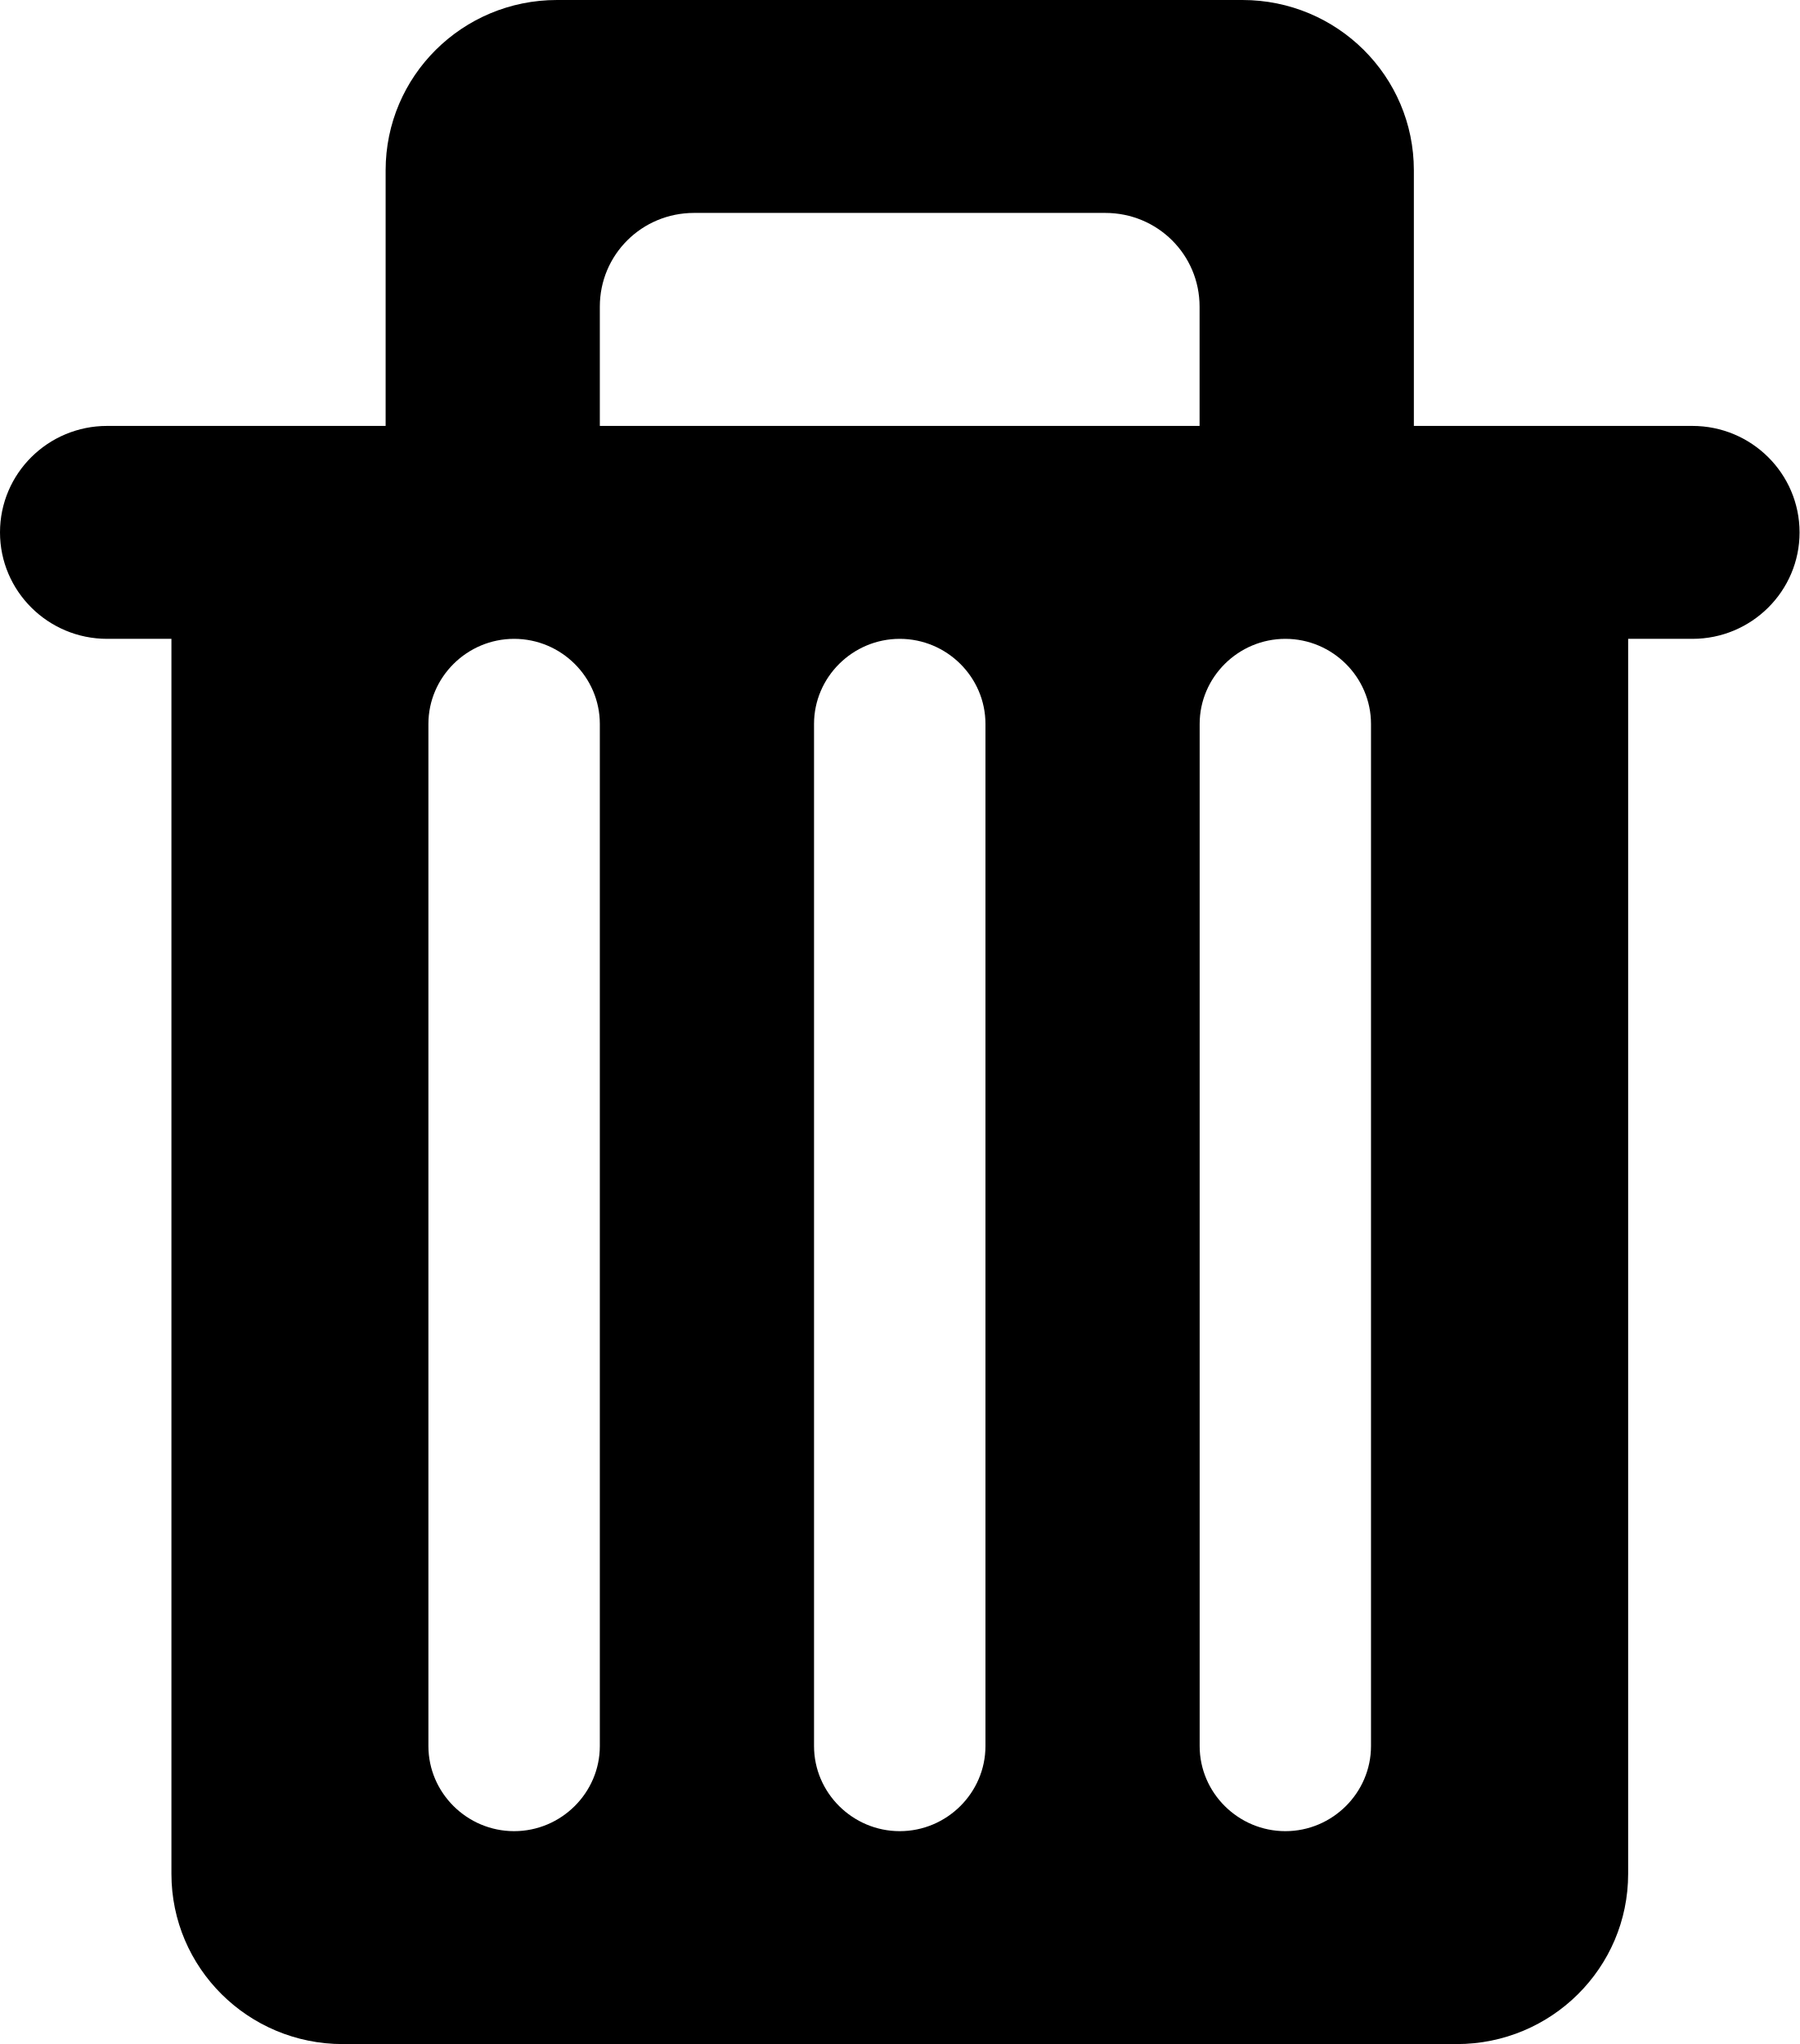
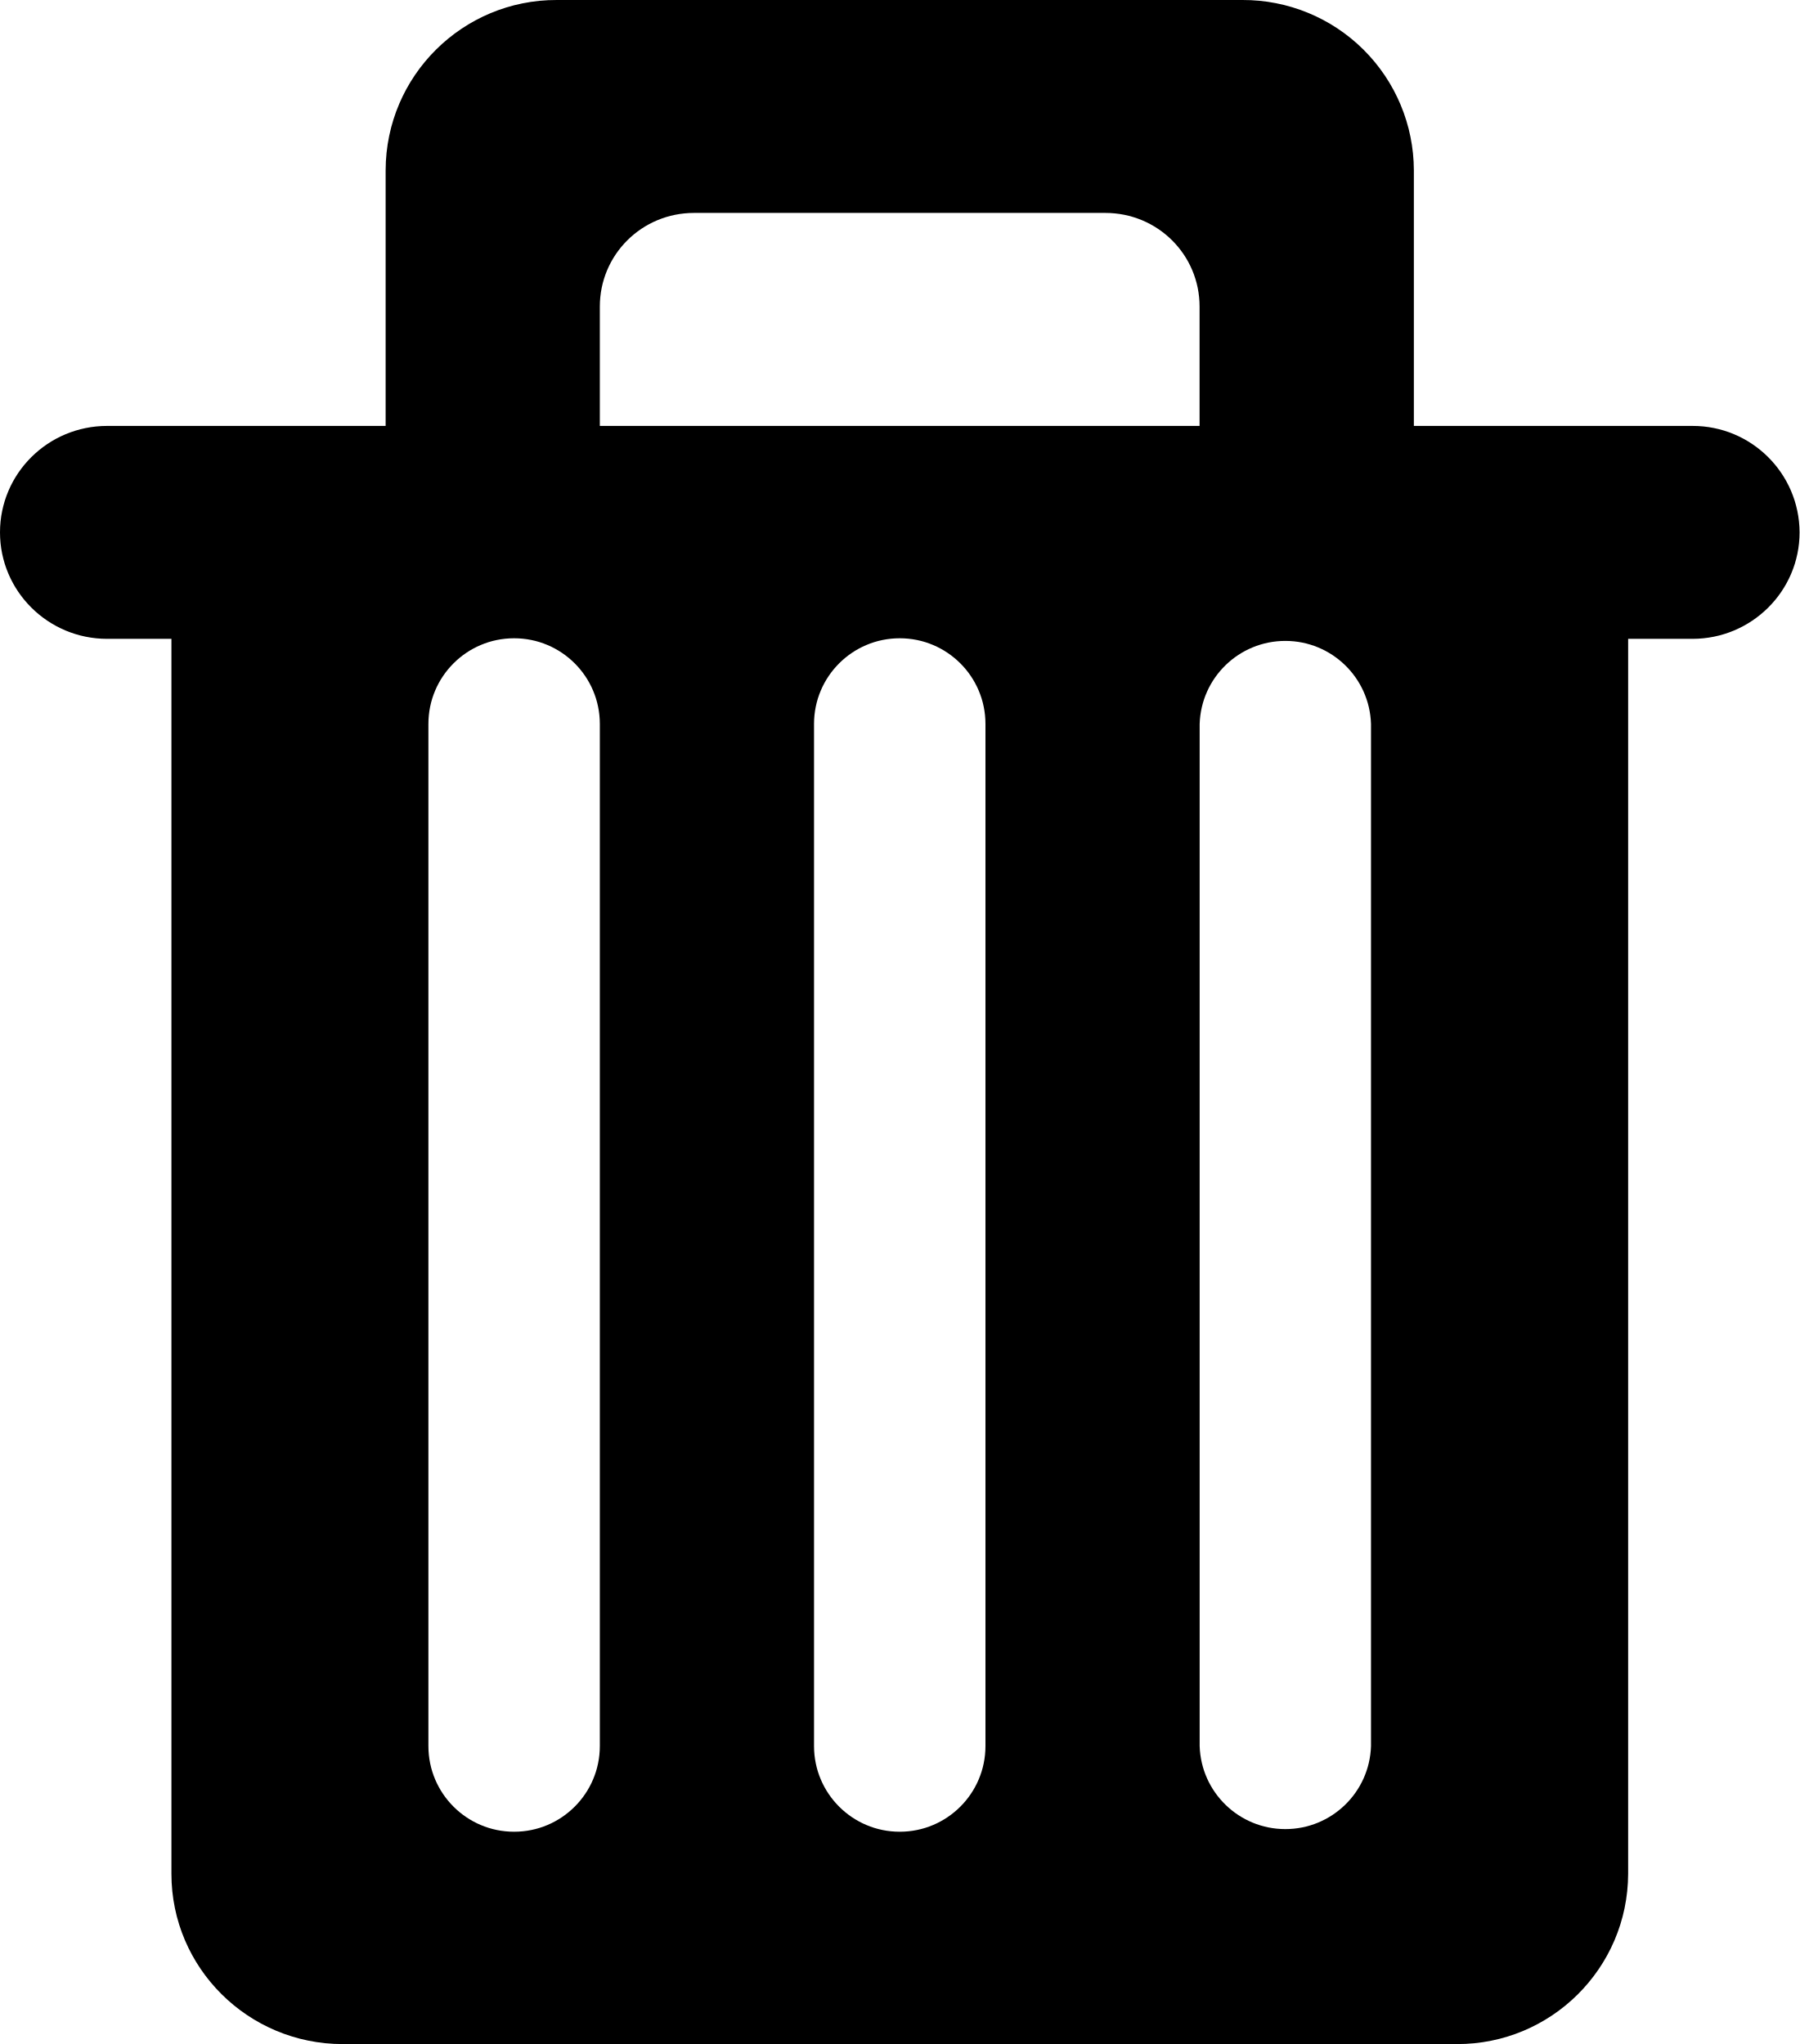
- <svg xmlns="http://www.w3.org/2000/svg" version="1.1" id="Слой_1" x="0px" y="0px" width="22.002px" height="24.998px" viewBox="0 0 22.002 24.998" enable-background="new 0 0 22.002 24.998" xml:space="preserve">
-   <path d="M20.692,5.209h-3.405V2.083C17.287,0.932,16.35,0,15.191,0H6.81C5.652,0,4.715,0.932,4.715,2.083v3.126H1.31  C0.587,5.209,0,5.791,0,6.511c0,0.718,0.587,1.302,1.31,1.302h0.786v15.104c0,1.15,0.938,2.082,2.095,2.082h13.62  c1.158,0,2.096-0.932,2.096-2.082V7.813h0.786c0.723,0,1.31-0.584,1.31-1.302C22.002,5.791,21.415,5.209,20.692,5.209z   M14.668,5.209H7.334V3.75c0-0.636,0.514-1.146,1.152-1.146h5.028c0.64,0,1.153,0.511,1.153,1.146V5.209L14.668,5.209z M7.334,8.854  v12.5c0,0.572-0.472,1.041-1.048,1.041s-1.048-0.469-1.048-1.041v-12.5c0-0.572,0.472-1.041,1.048-1.041S7.334,8.281,7.334,8.854z   M12.049,8.854v12.5c0,0.572-0.472,1.041-1.048,1.041s-1.048-0.469-1.048-1.041v-12.5c0-0.572,0.472-1.041,1.048-1.041  S12.049,8.281,12.049,8.854z M16.763,8.854v12.5c0,0.572-0.472,1.041-1.047,1.041c-0.576,0-1.048-0.469-1.048-1.041v-12.5  c0-0.572,0.472-1.041,1.048-1.041C16.291,7.813,16.763,8.281,16.763,8.854z" />
+ <svg xmlns="http://www.w3.org/2000/svg" width="22.002" height="24.998" viewBox="0 0 22.002 24.998">
+   <path d="M20.692 5.209h-3.405V2.083A2.088 2.088 0 0 0 15.191 0H6.81a2.088 2.088 0 0 0-2.095 2.083v3.126H1.31C.587 5.209 0 5.791 0 6.511c0 .718.587 1.302 1.31 1.302h.786v15.104c0 1.15.938 2.082 2.095 2.082h13.62a2.089 2.089 0 0 0 2.096-2.082V7.813h.786c.723 0 1.31-.584 1.31-1.302a1.307 1.307 0 0 0-1.311-1.302zm-6.024 0H7.334V3.75c0-.636.514-1.146 1.152-1.146h5.028c.64 0 1.153.511 1.153 1.146v1.459h.001zM7.334 8.854v12.5a1.048 1.048 0 0 1-2.096 0v-12.5a1.048 1.048 0 0 1 2.096 0zm4.715 0v12.5a1.048 1.048 0 0 1-2.096 0v-12.5a1.048 1.048 0 0 1 2.096 0zm4.714 0v12.5a1.048 1.048 0 0 1-2.095 0v-12.5a1.048 1.048 0 0 1 2.095 0z" />
</svg>
